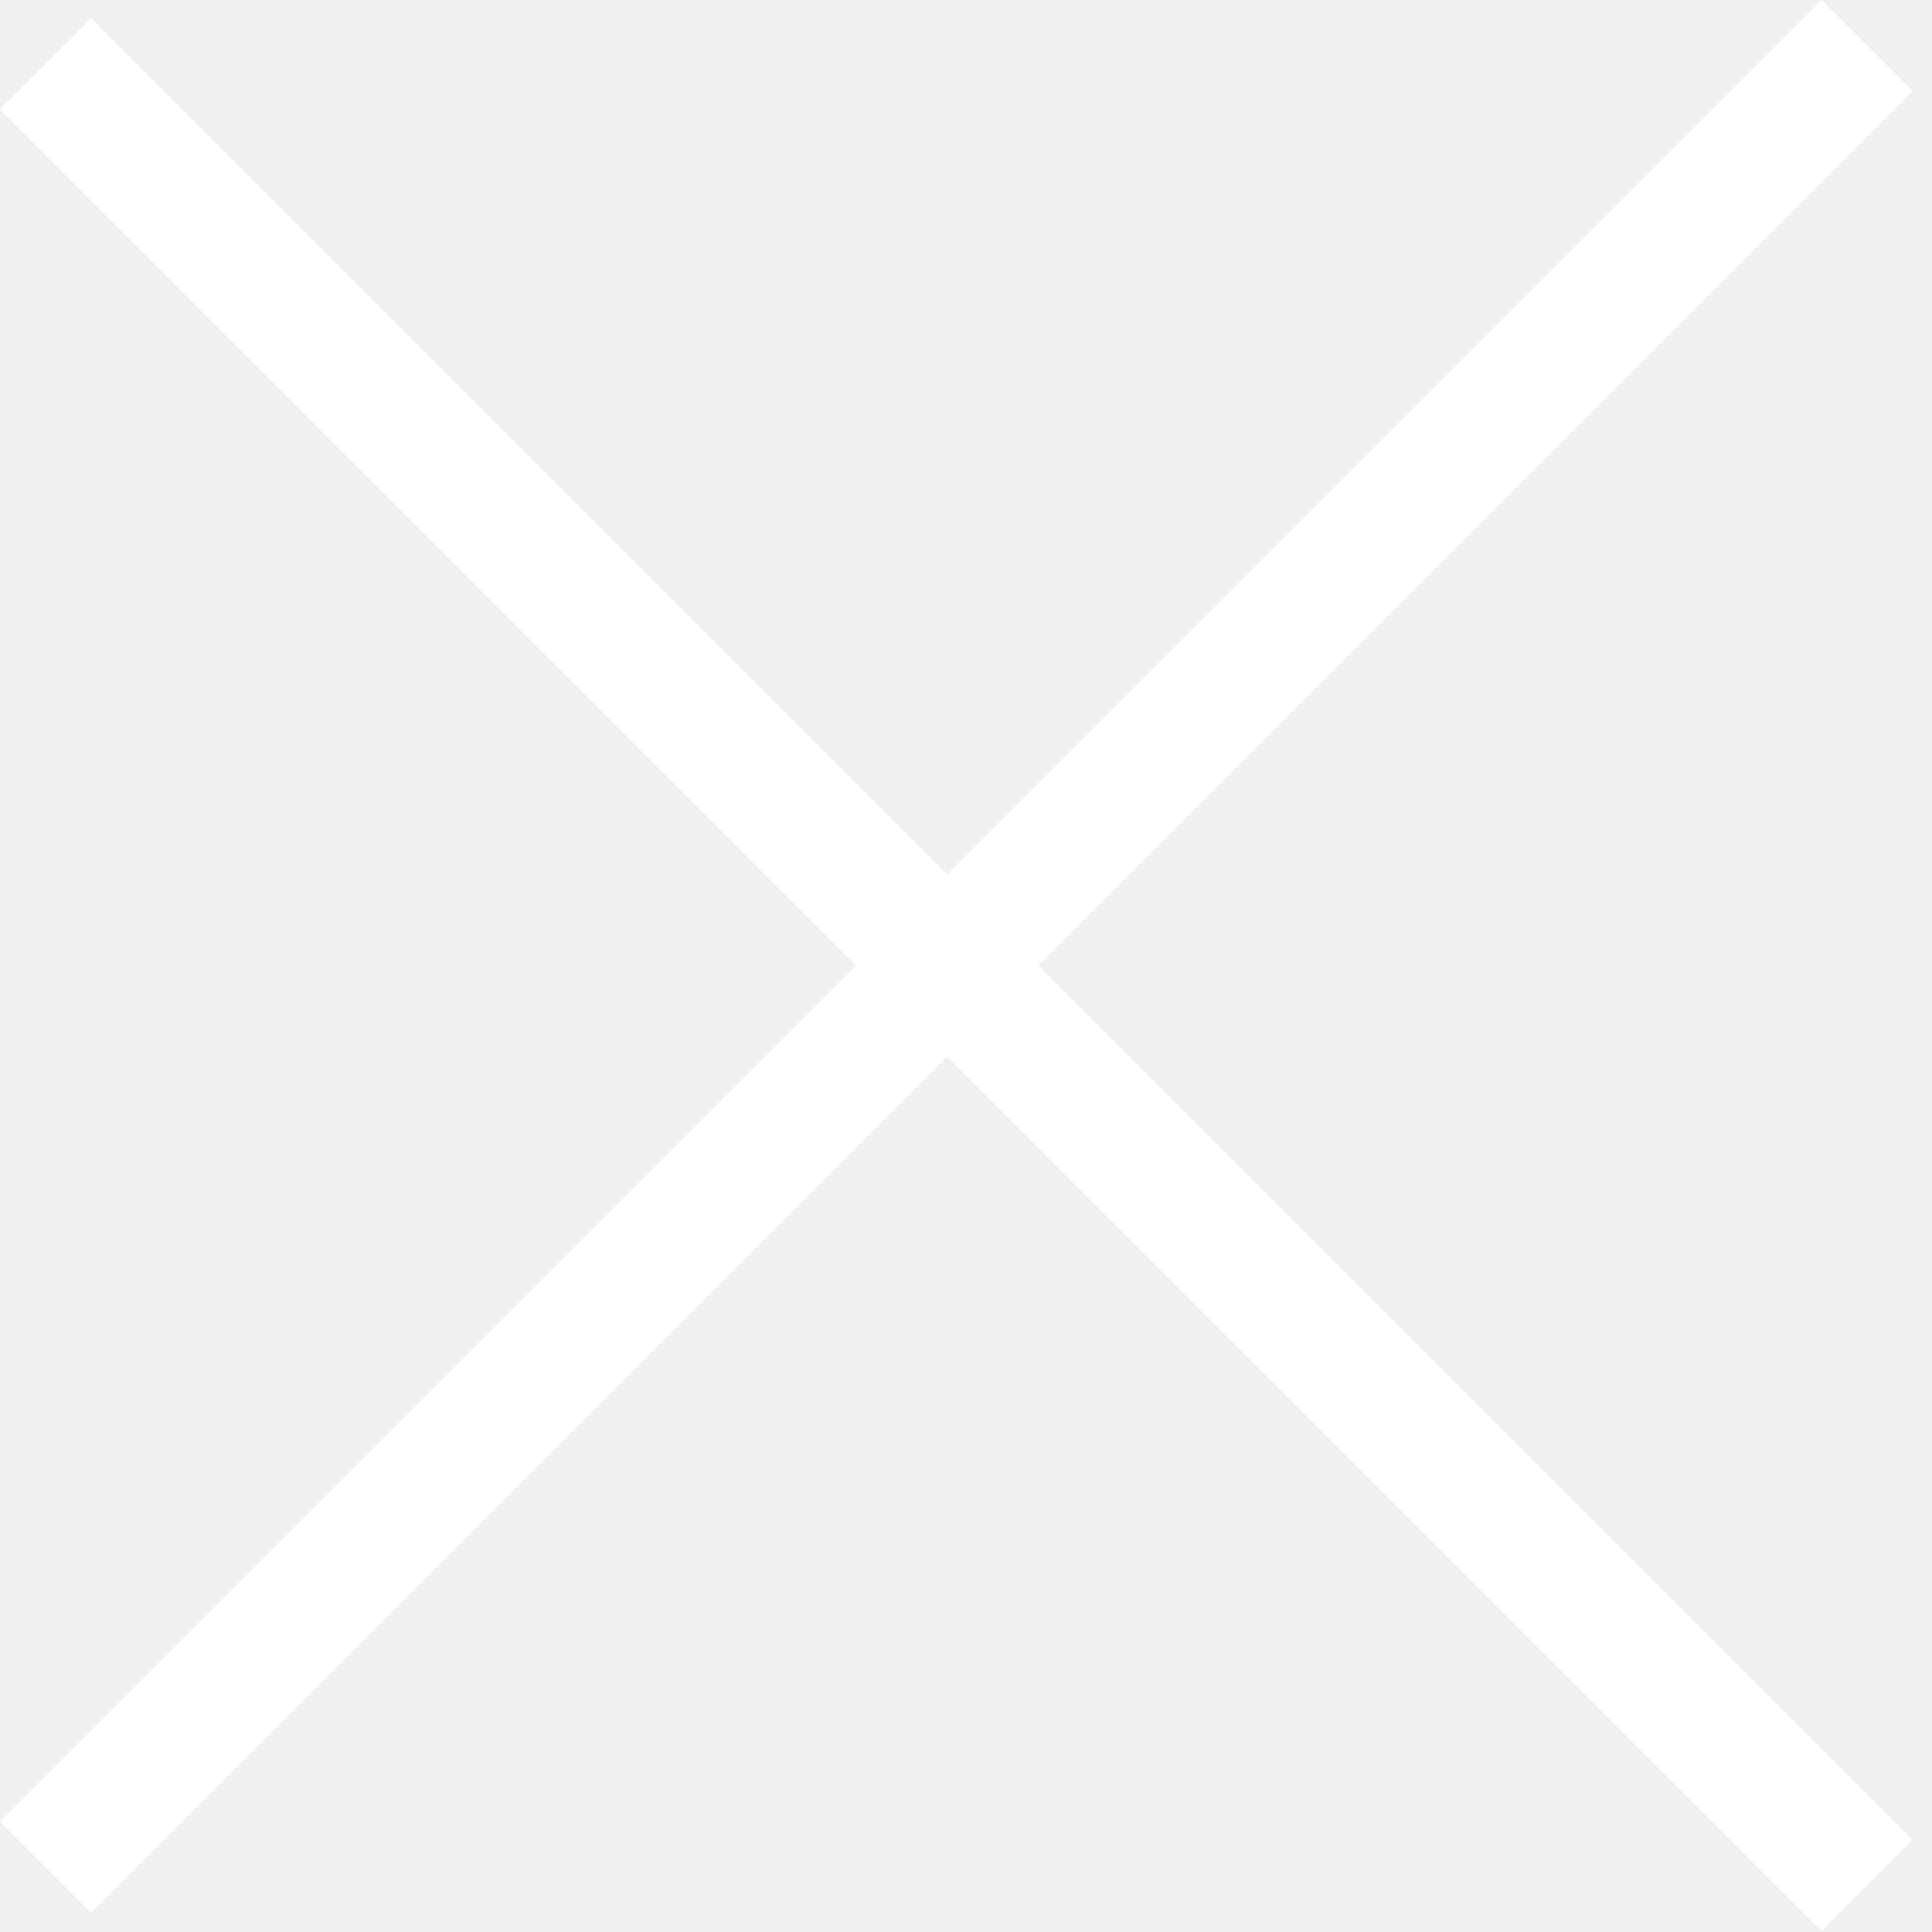
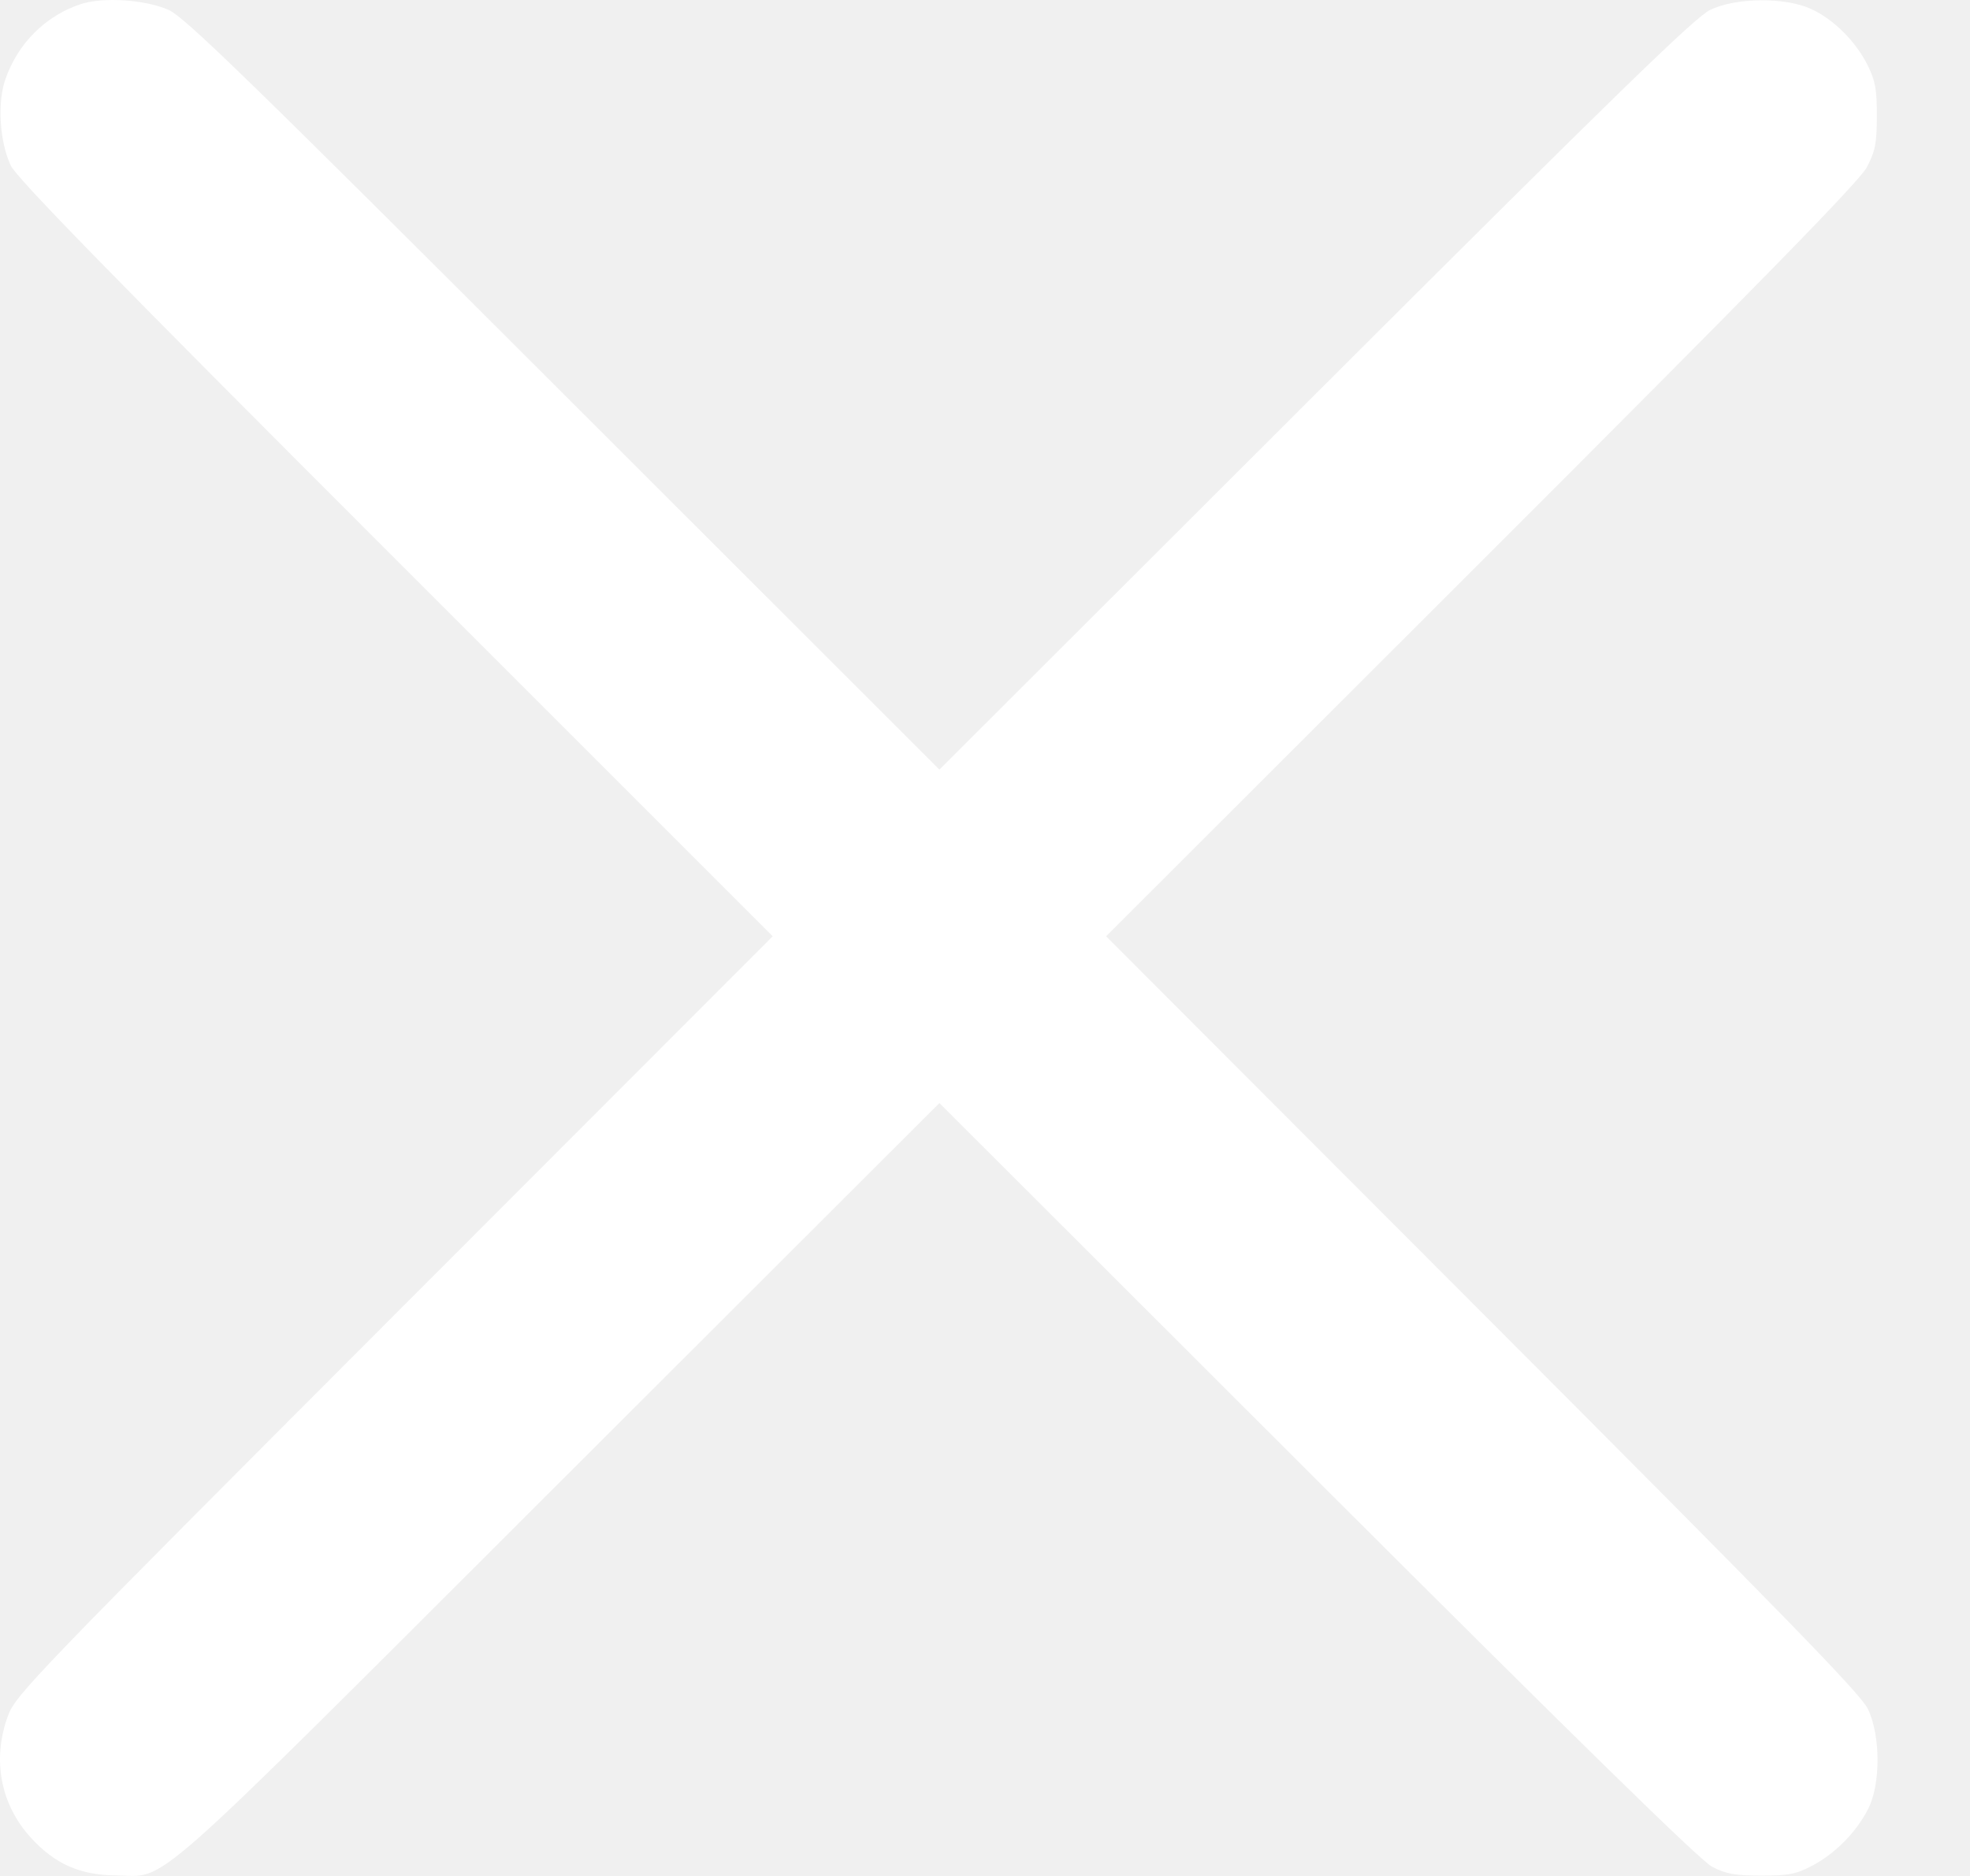
- <svg xmlns="http://www.w3.org/2000/svg" width="30" height="30" viewBox="0 0 30 30" fill="none">
-   <rect y="28.285" width="40" height="2" transform="rotate(-45 0 28.2852)" fill="#fff" />
-   <rect x="1.414" y="0.285" width="40" height="2" transform="rotate(45 1.41406 0.285156)" fill="#fff" />
+ <svg xmlns="http://www.w3.org/2000/svg" width="21" height="20" viewBox="0 0 21 20" fill="none">
+   <path fill-rule="evenodd" clip-rule="evenodd" d="M0.864 0.043C0.485 0.167 0.187 0.465 0.055 0.852C-0.03 1.103 -0.003 1.516 0.115 1.765C0.18 1.902 1.2 2.946 4.219 5.964L8.237 9.982L4.203 14.02C0.351 17.878 0.167 18.069 0.085 18.292C-0.086 18.76 0.004 19.236 0.33 19.593C0.584 19.871 0.851 19.99 1.231 19.994C1.802 20 1.463 20.3 5.966 15.803L10.014 11.76L14.042 15.784C16.85 18.589 18.125 19.836 18.251 19.902C18.4 19.979 18.496 19.996 18.776 19.996C19.07 19.996 19.149 19.98 19.321 19.889C19.564 19.76 19.784 19.537 19.912 19.29C20.049 19.027 20.048 18.507 19.912 18.22C19.834 18.058 19.023 17.226 15.803 14L11.791 9.982L15.791 5.985C18.762 3.016 19.819 1.935 19.899 1.785C19.99 1.613 20.006 1.533 20.007 1.24C20.008 0.957 19.991 0.862 19.91 0.698C19.785 0.444 19.547 0.206 19.307 0.096C19.03 -0.032 18.508 -0.027 18.231 0.105C18.069 0.183 17.238 0.991 14.021 4.203L10.014 8.205L6.006 4.199C2.645 0.84 1.966 0.179 1.796 0.105C1.549 -0.004 1.1 -0.034 0.864 0.043Z" fill="white" />
</svg>
